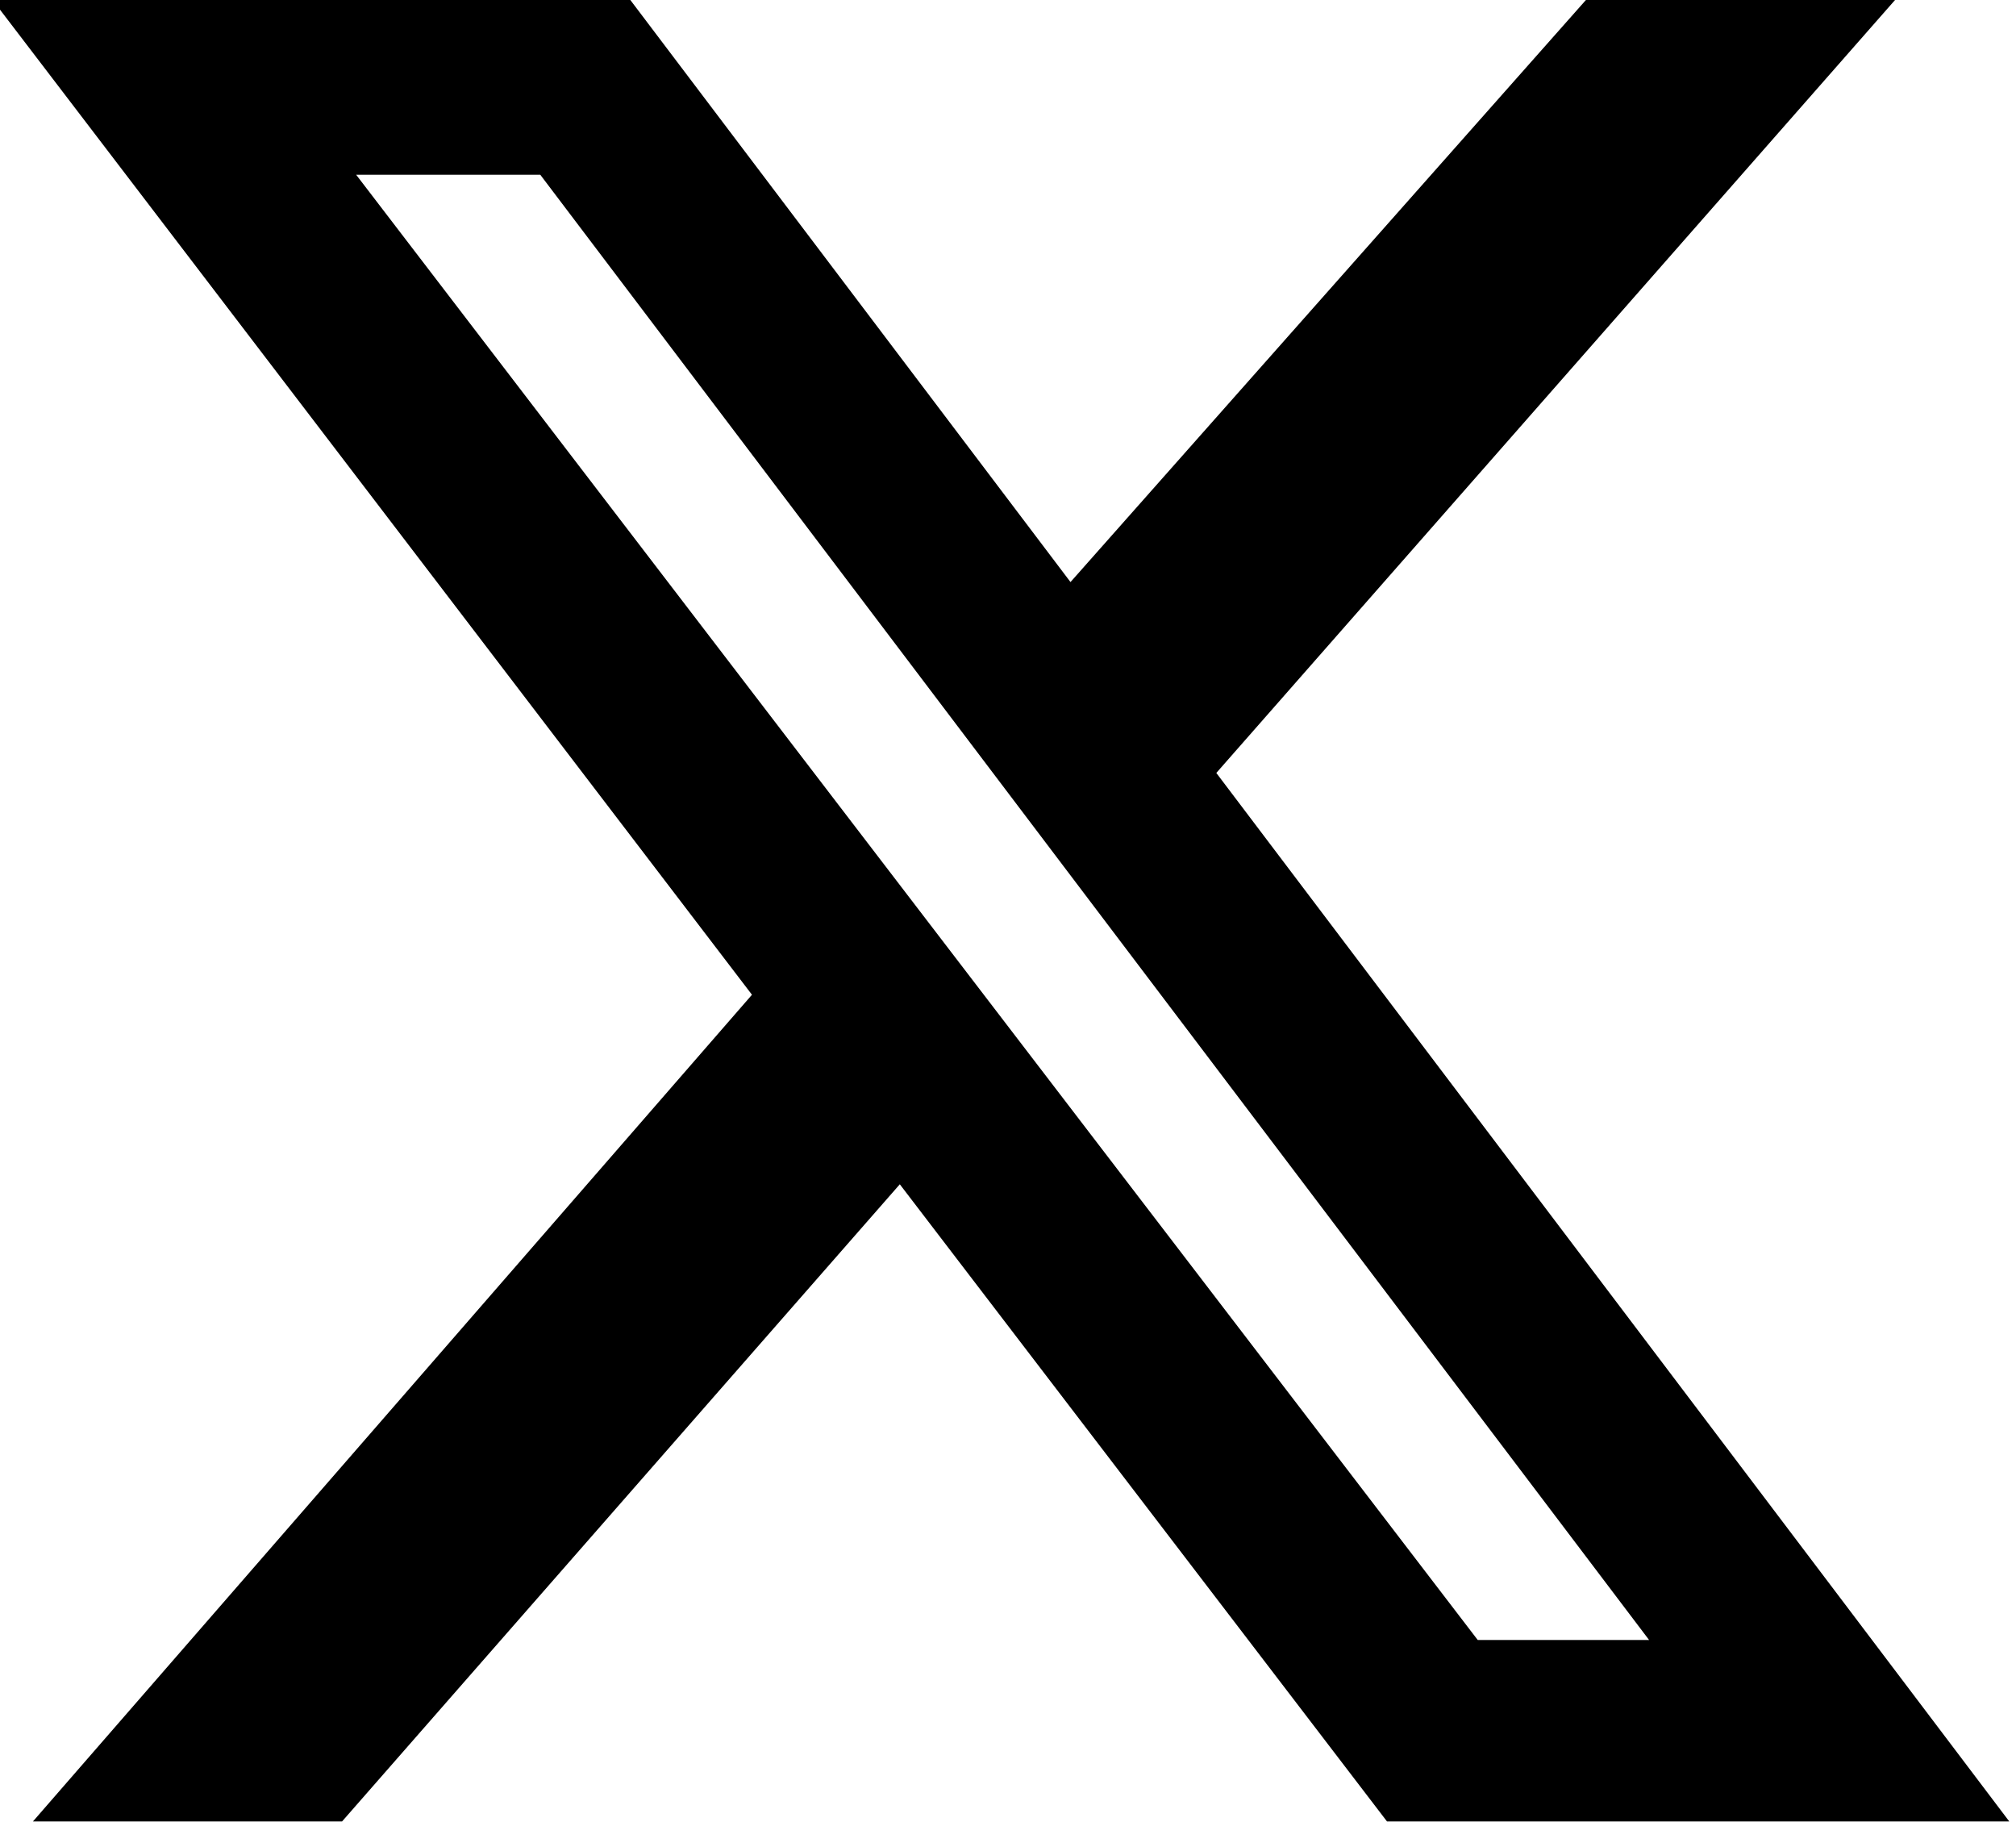
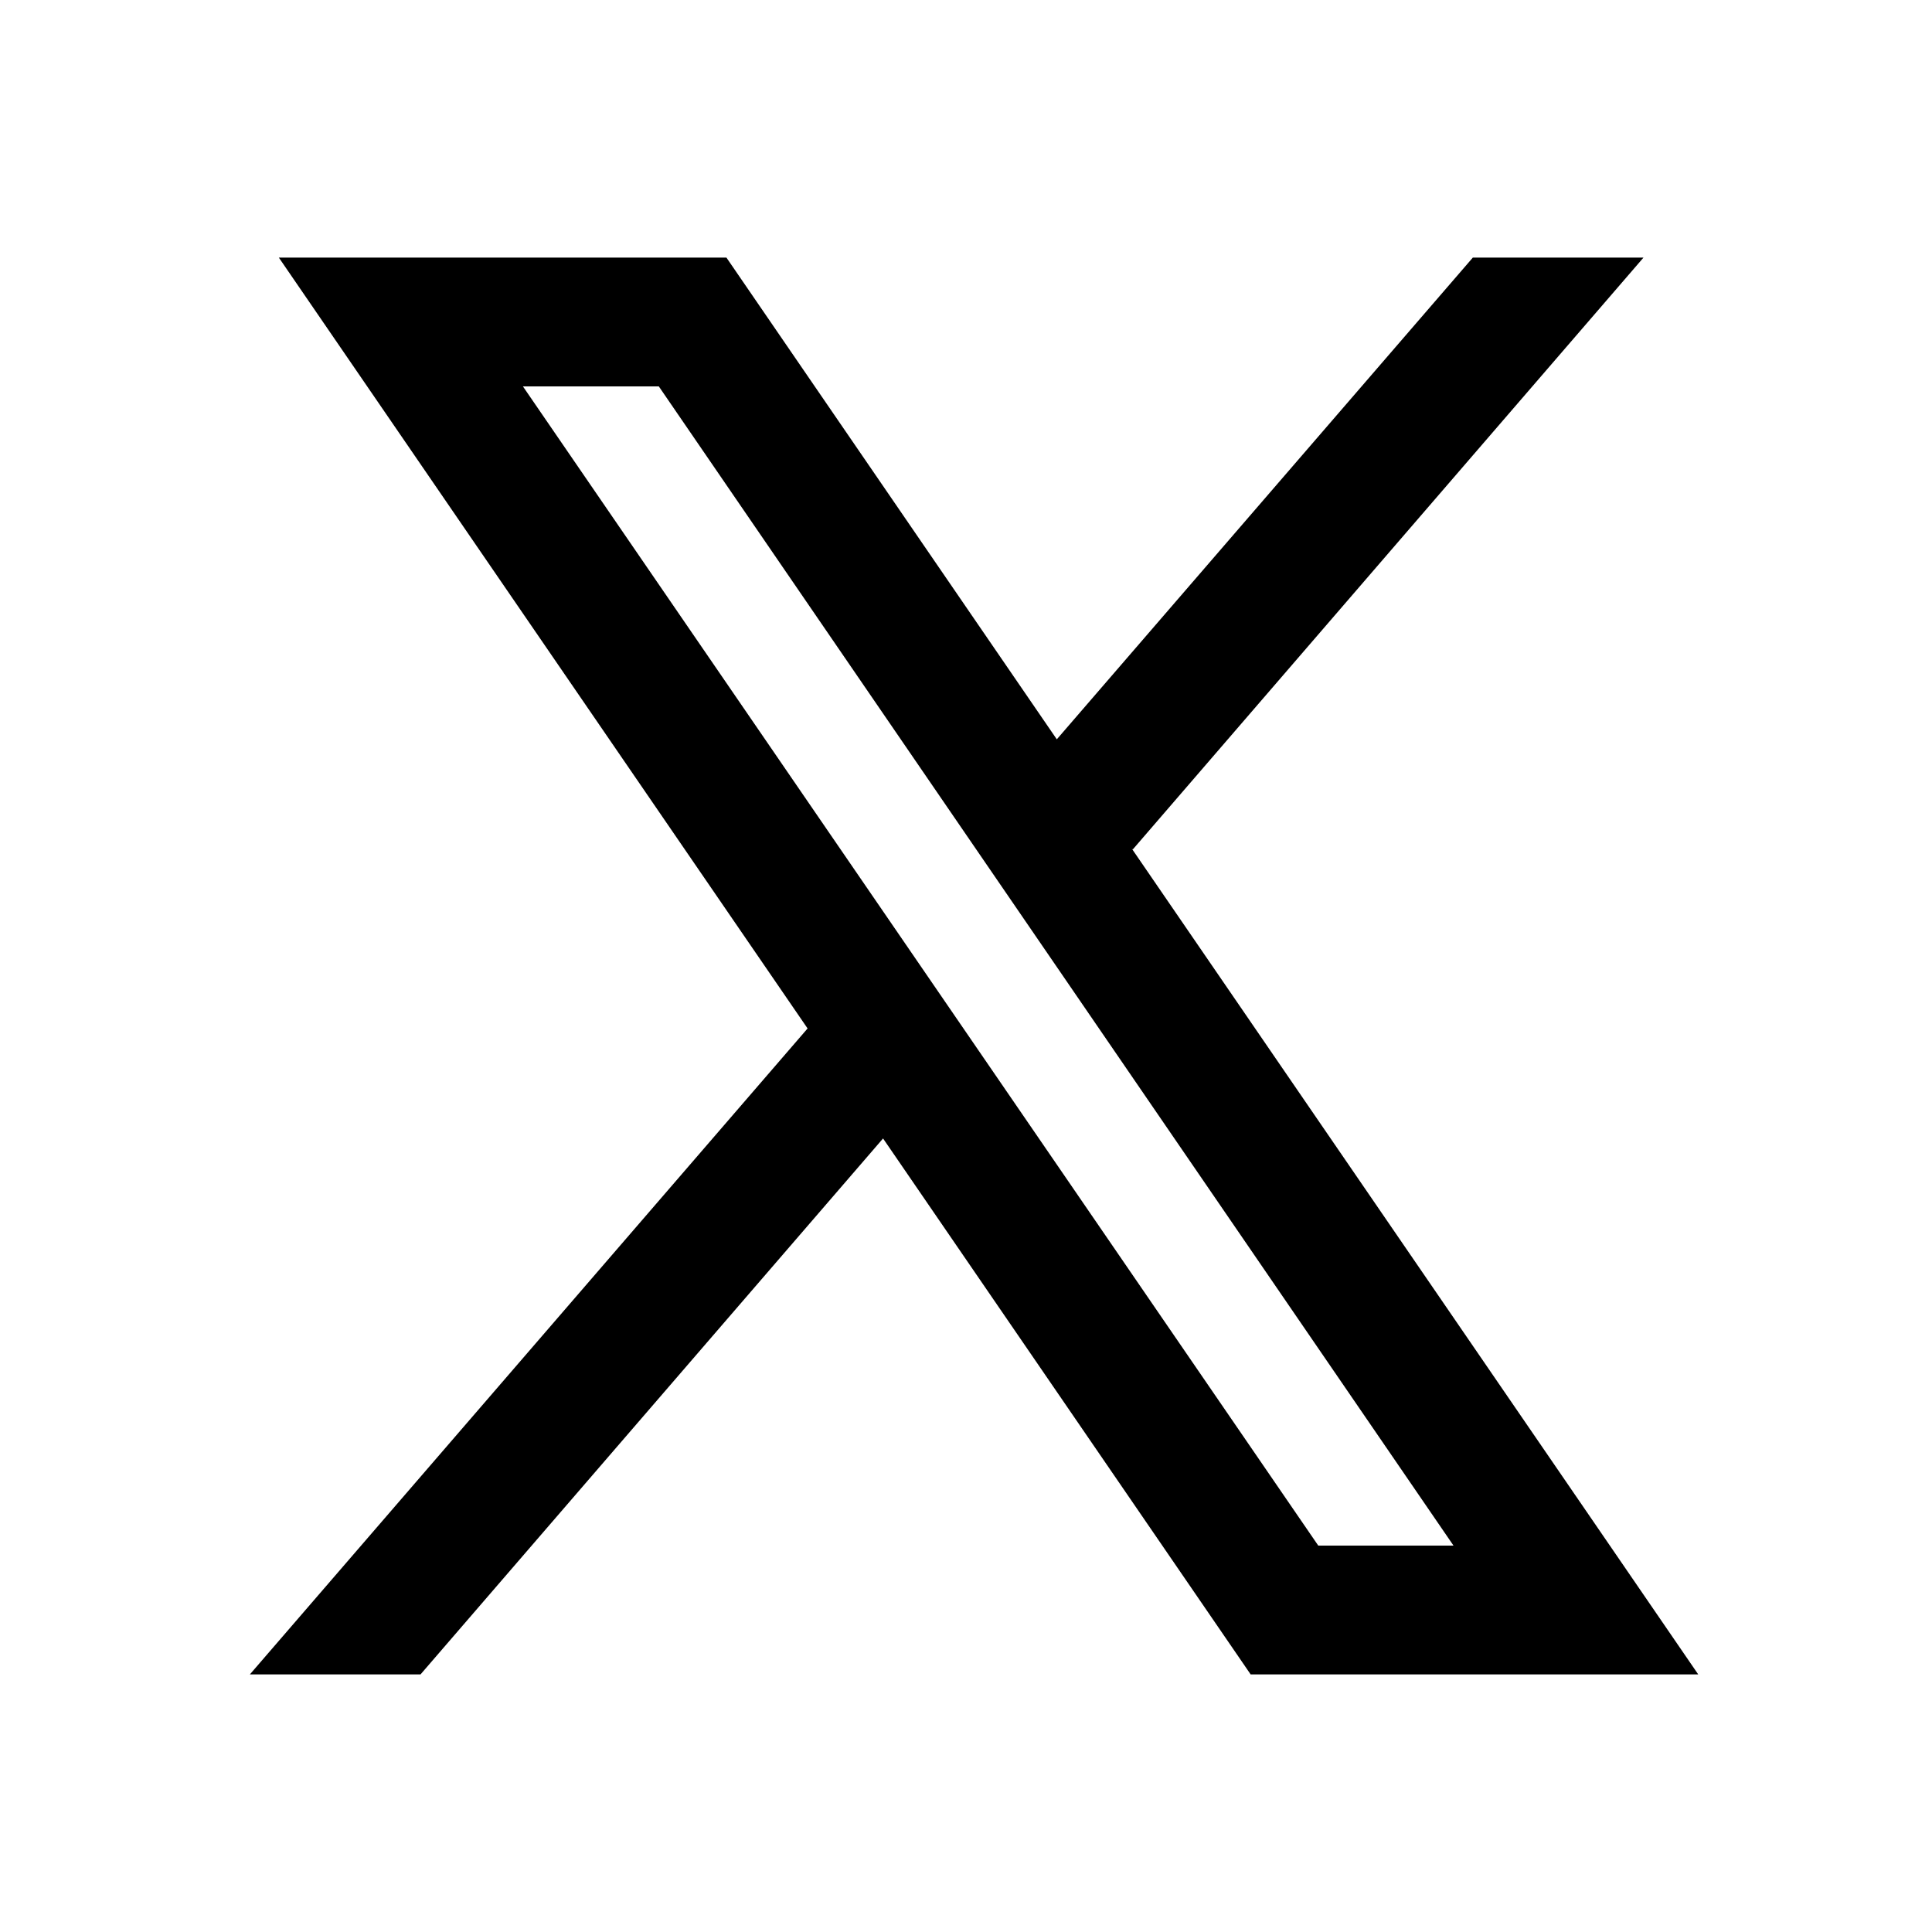
- <svg xmlns="http://www.w3.org/2000/svg" width="300" height="271">
-   <path d="m236 0h46l-101 115 118 156h-92.6l-72.5-94.8-83 94.8h-46l107-123-113-148h94.9l65.5 86.6zm-16.1 244h25.5l-165-218h-27.4z" />
+ <svg xmlns="http://www.w3.org/2000/svg" viewBox="0 0 30 30" width="30px" height="30px">
+   <path d="M26.37,26l-8.795-12.822l0.015,0.012L25.52,4h-2.65l-6.46,7.48L11.28,4H4.33l8.211,11.971L12.54,15.97L3.88,26h2.65 l7.182-8.322L19.42,26H26.37z M10.23,6l12.34,18h-2.1L8.12,6H10.23z" />
</svg>
